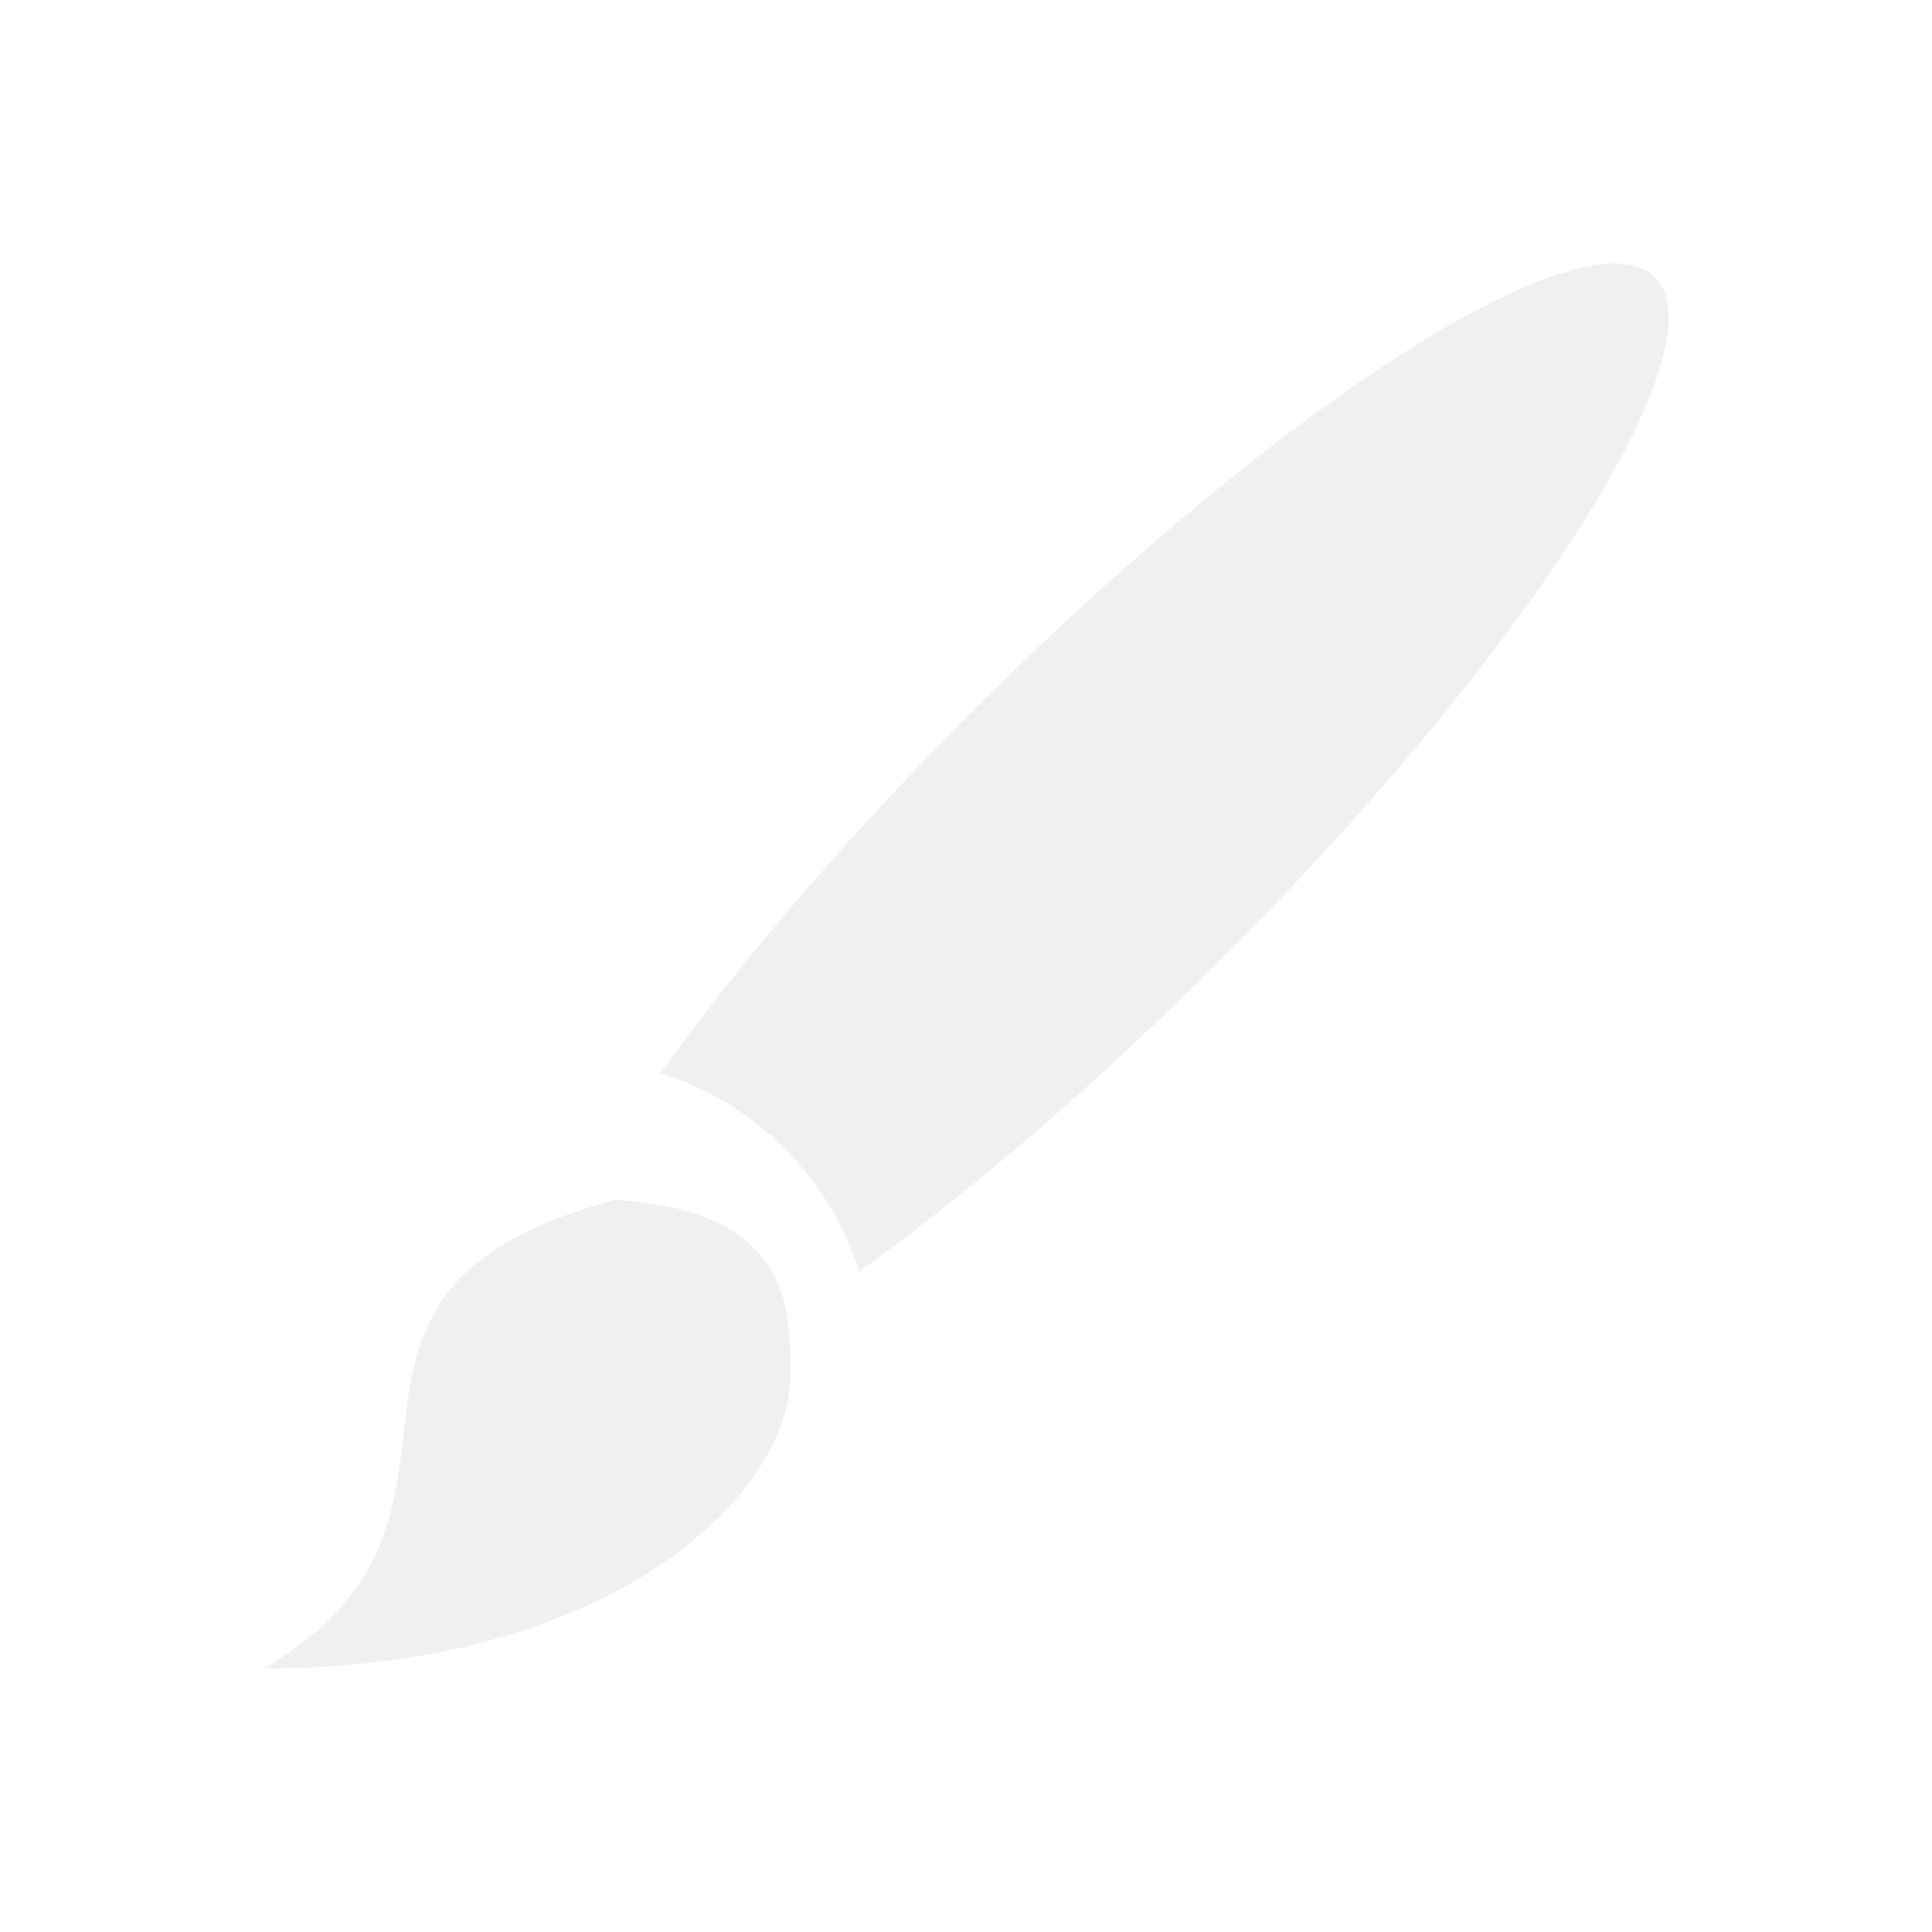
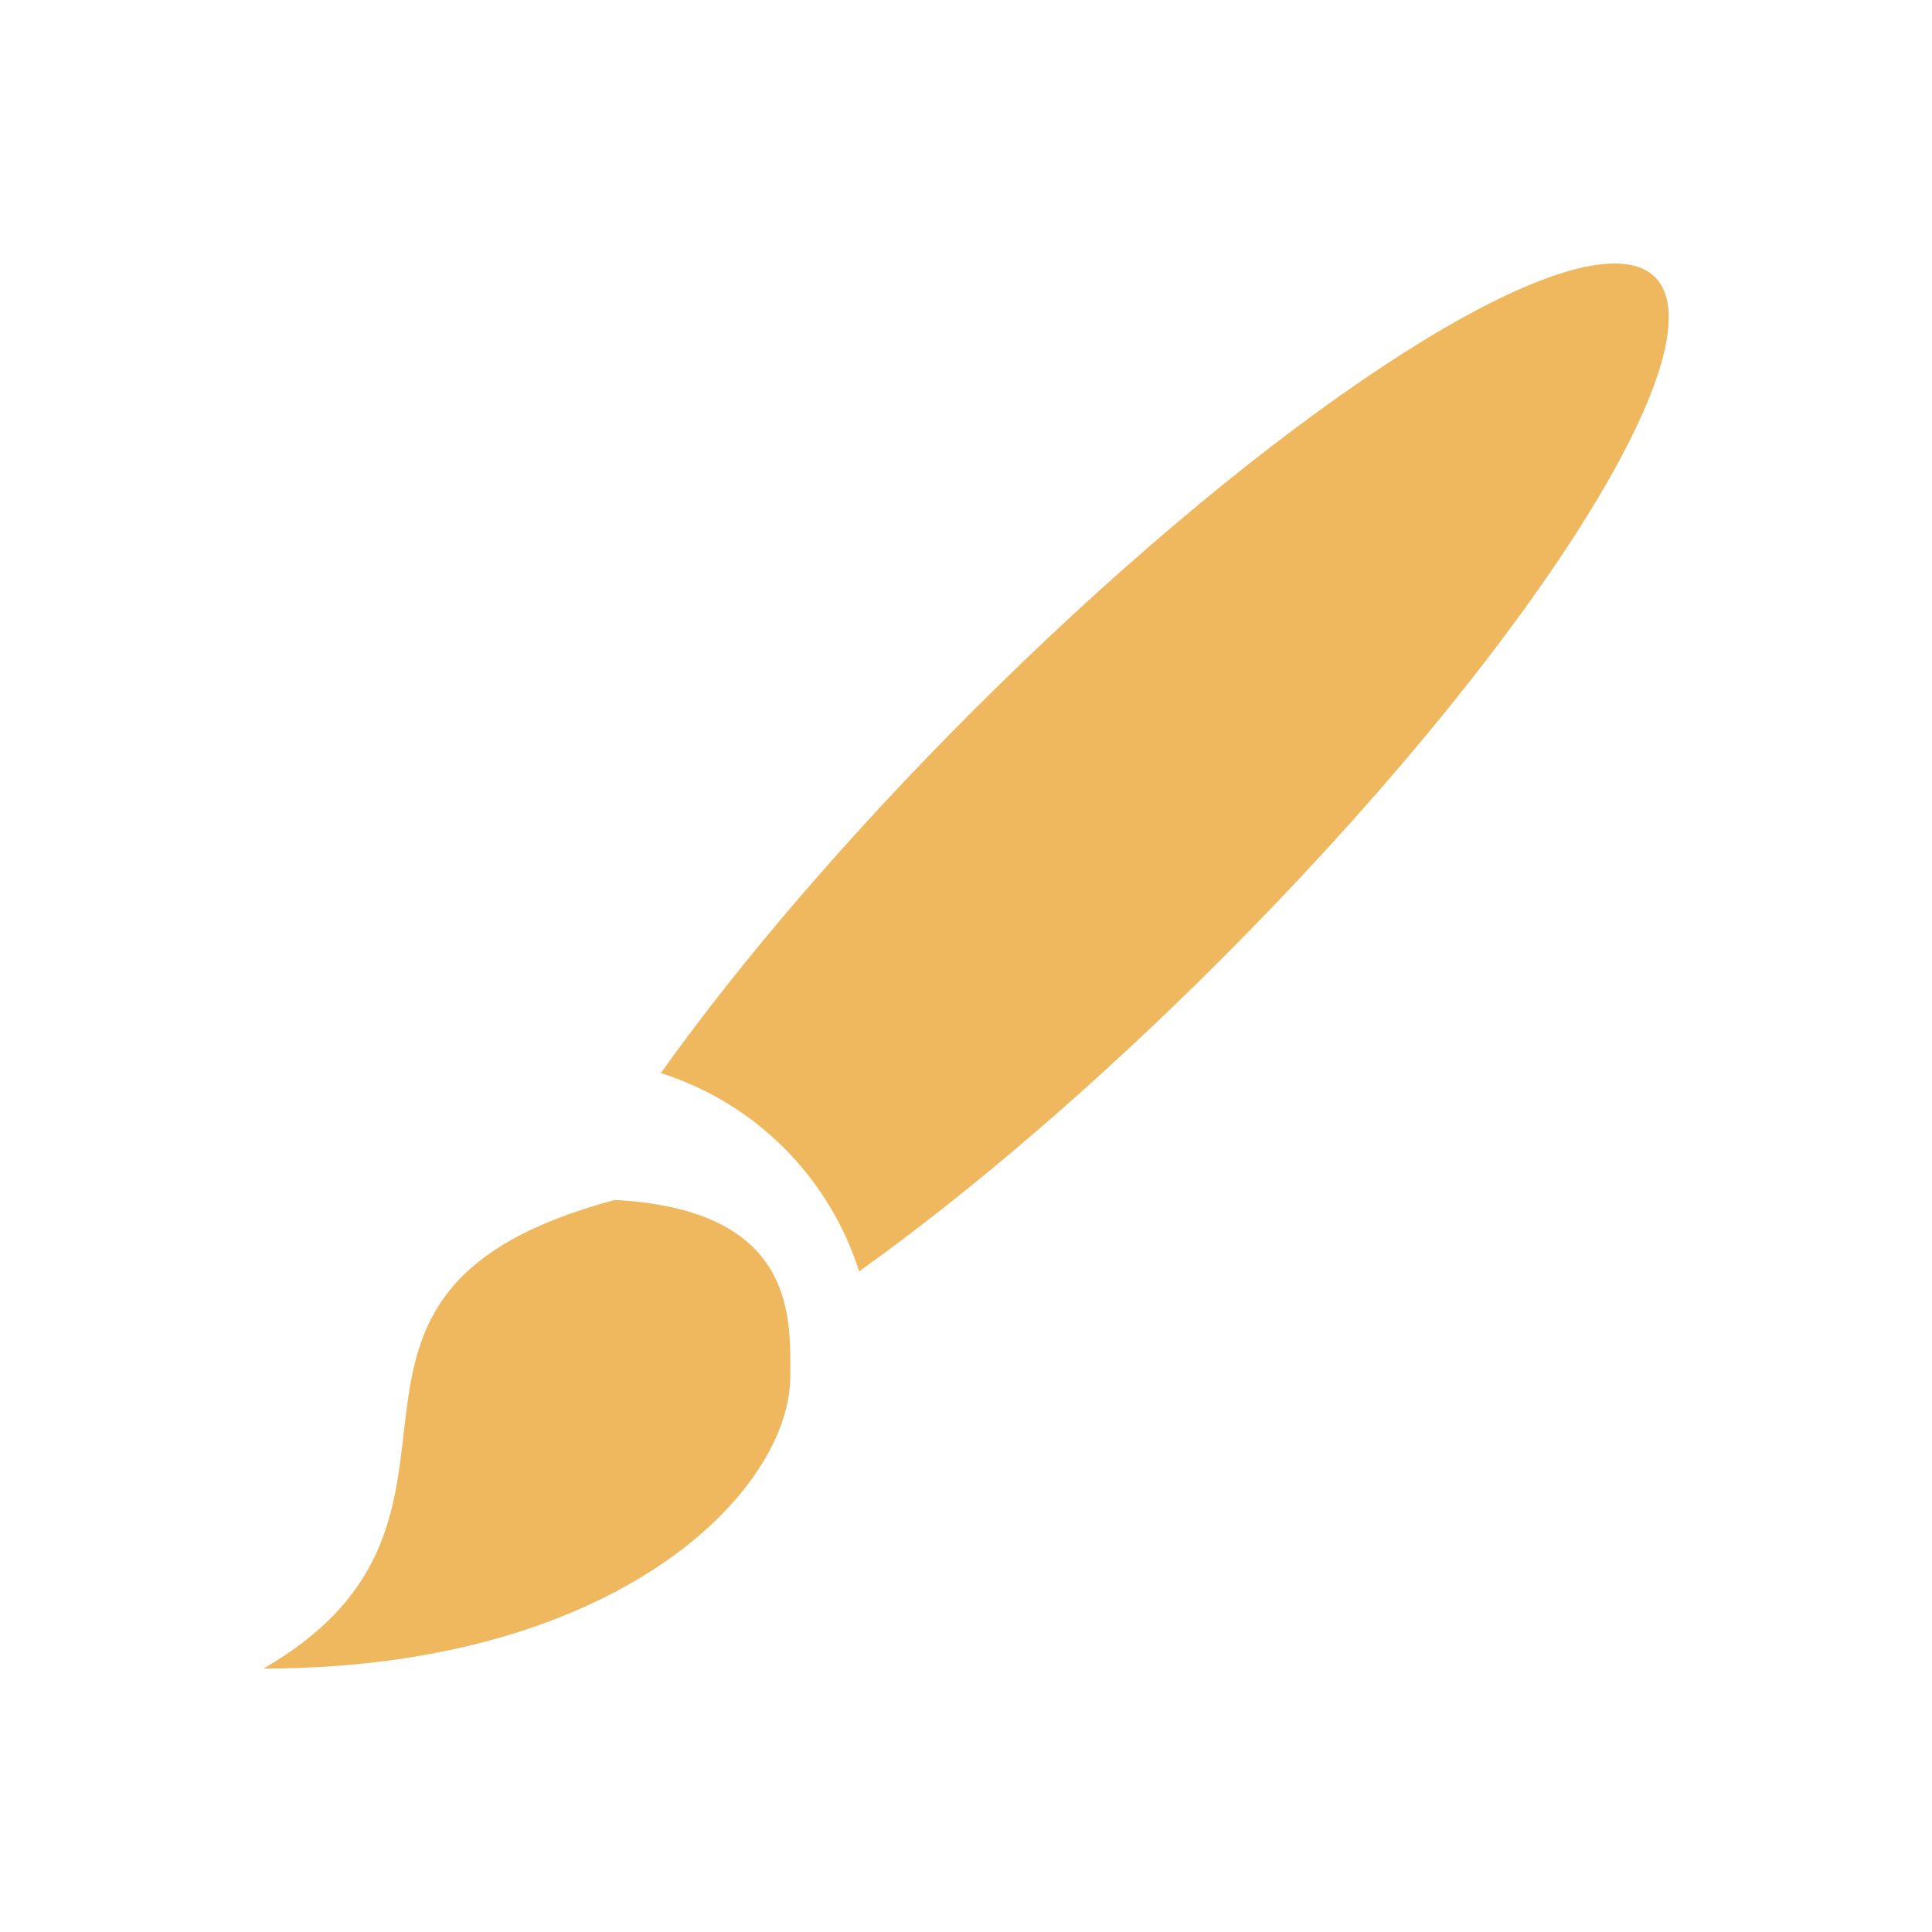
<svg xmlns="http://www.w3.org/2000/svg" viewBox="0 0 22 22">
  <defs id="defs3051">
    <style type="text/css" id="current-color-scheme">
      .ColorScheme-Text {
-         color:#eff0f1;
+         color:#efb85e;
      }
      </style>
  </defs>
  <path style="fill:currentColor;fill-opacity:1;stroke:none" d="M19.514 4.008A2 9 45 0 0 12.068 9.105 2 9 45 0 0 8.525 13.219c1.076.343 1.915 1.182 2.258 2.258A2 9 45 0 0 14.896 11.934 2 9 45 0 0 19.846 4.156 2 9 45 0 0 19.514 4.008M8 14.664C4 15.736 7 18.268 4 20c4.003 0 6-2.001 6-3.336 0-.665.068-1.889-2-2z" transform="translate(-.99999-.99999)" class="ColorScheme-Text" />
</svg>
